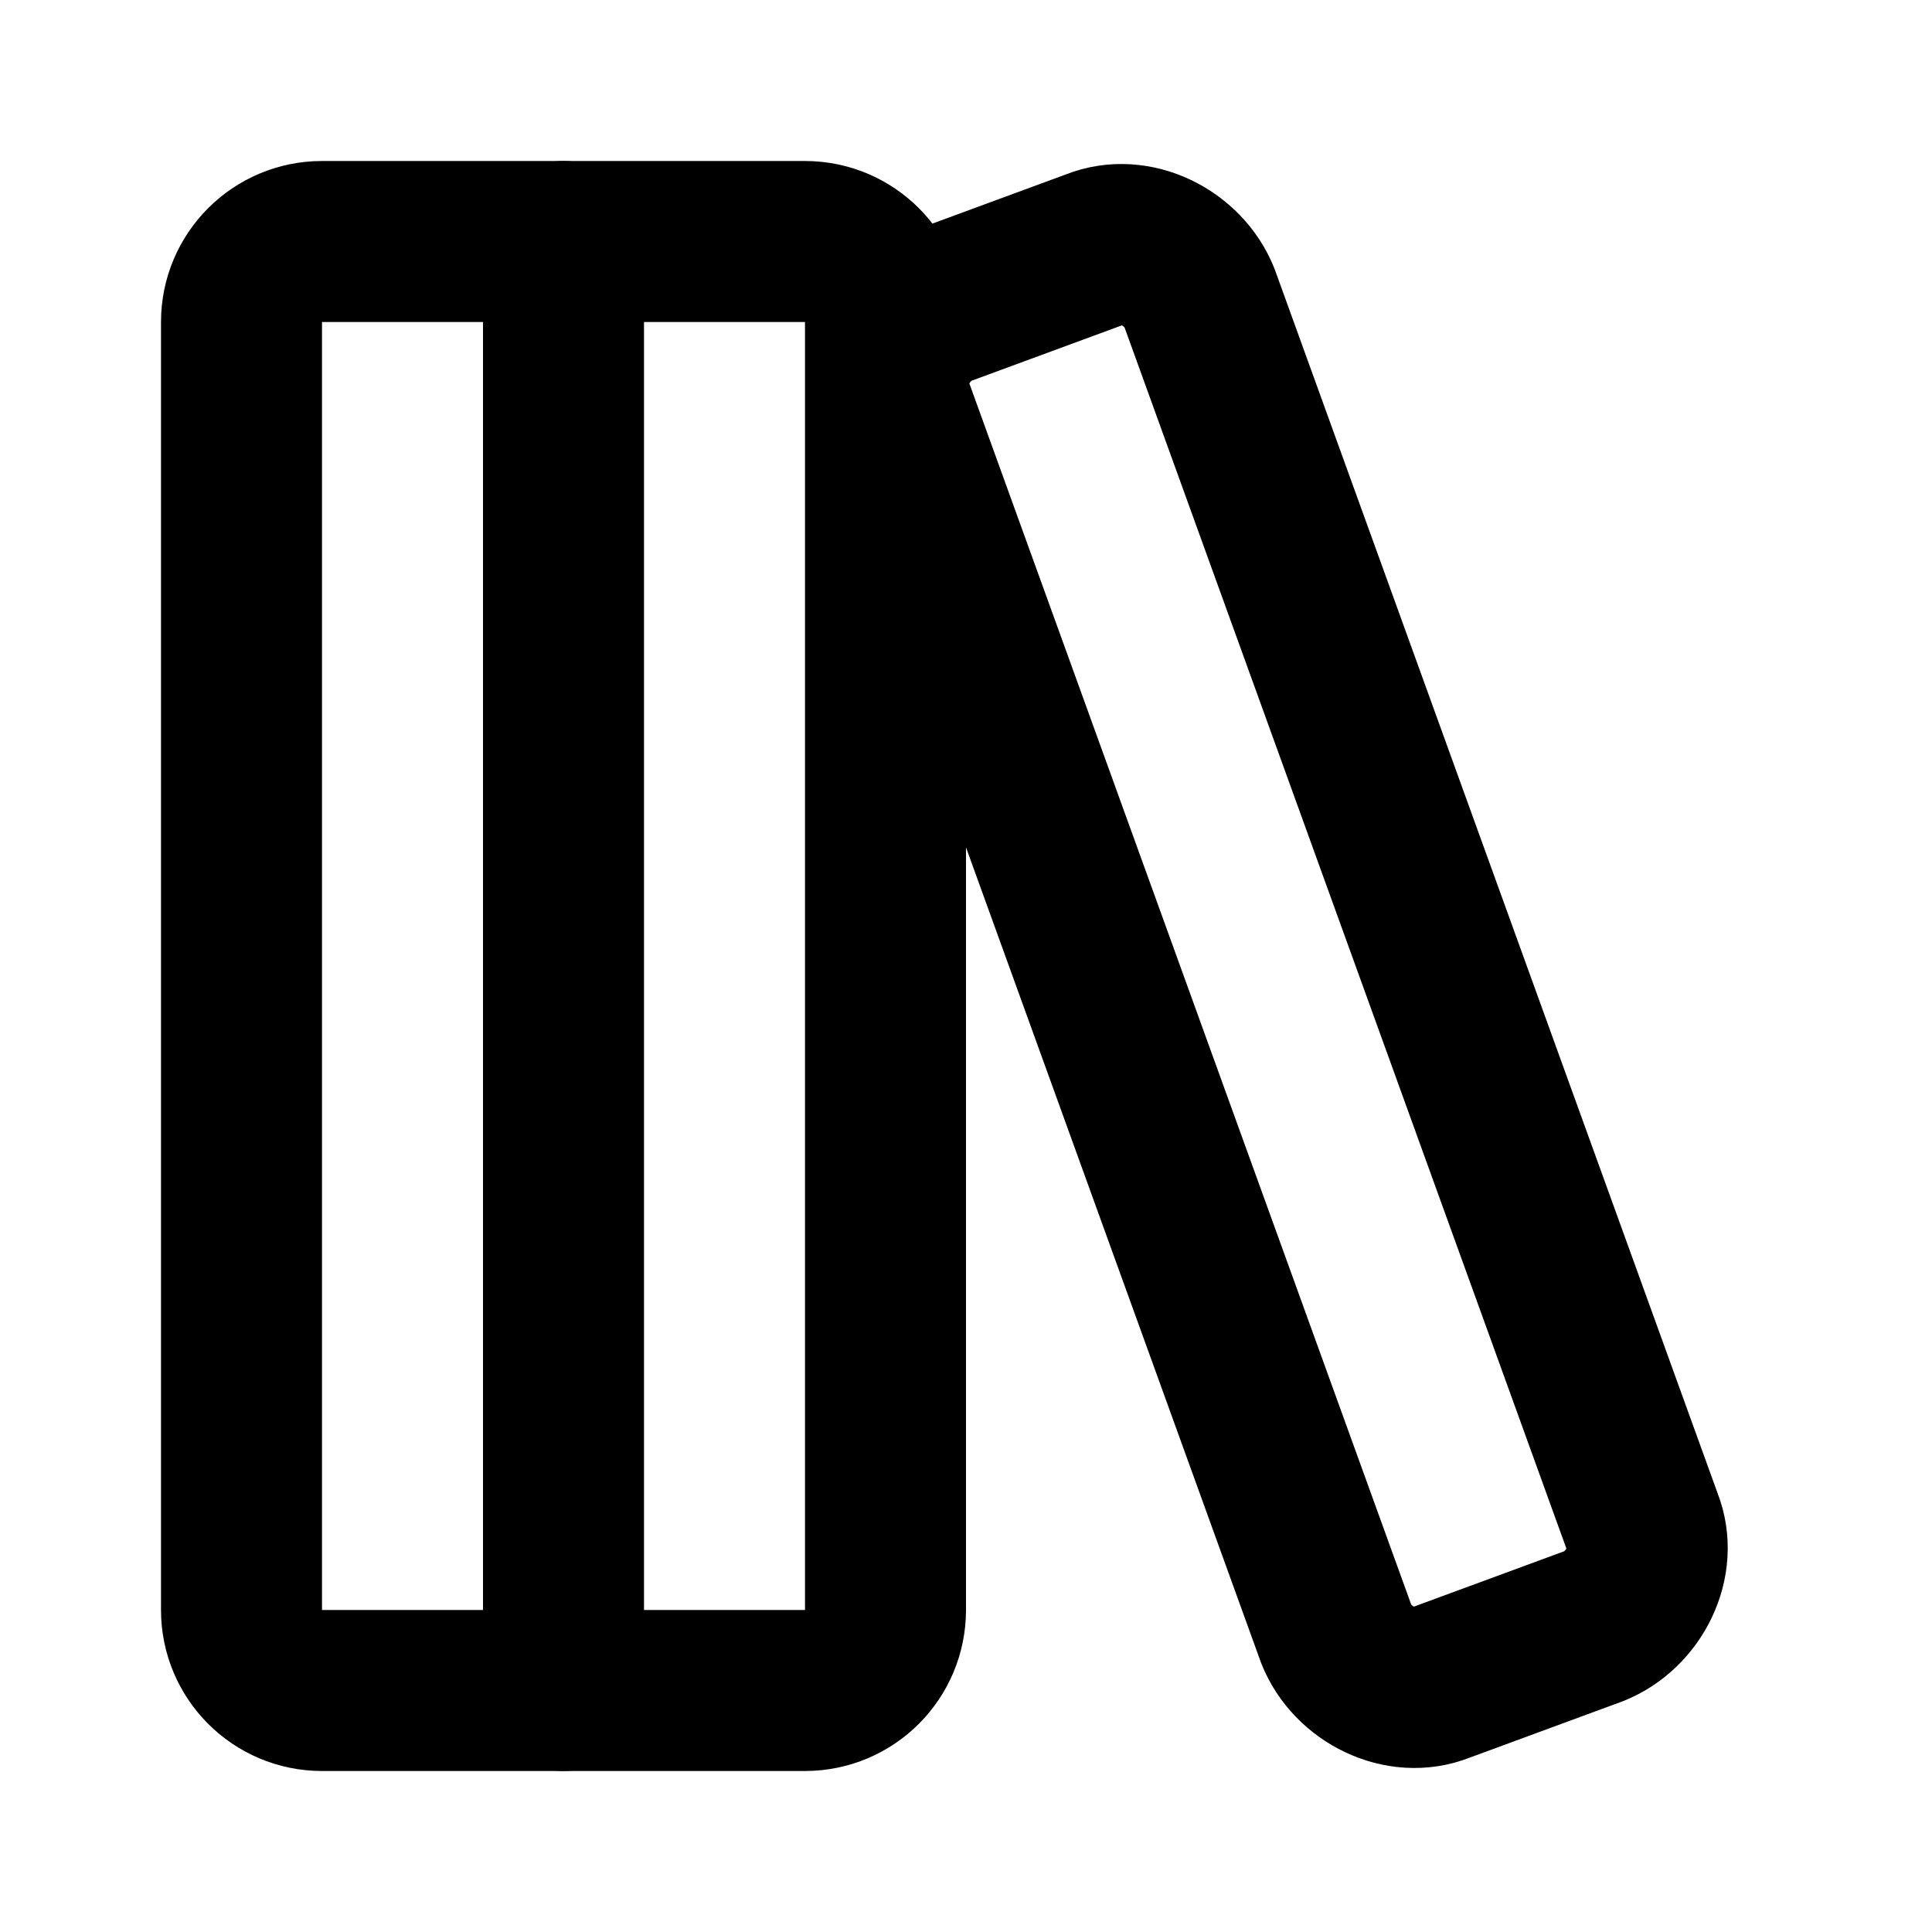
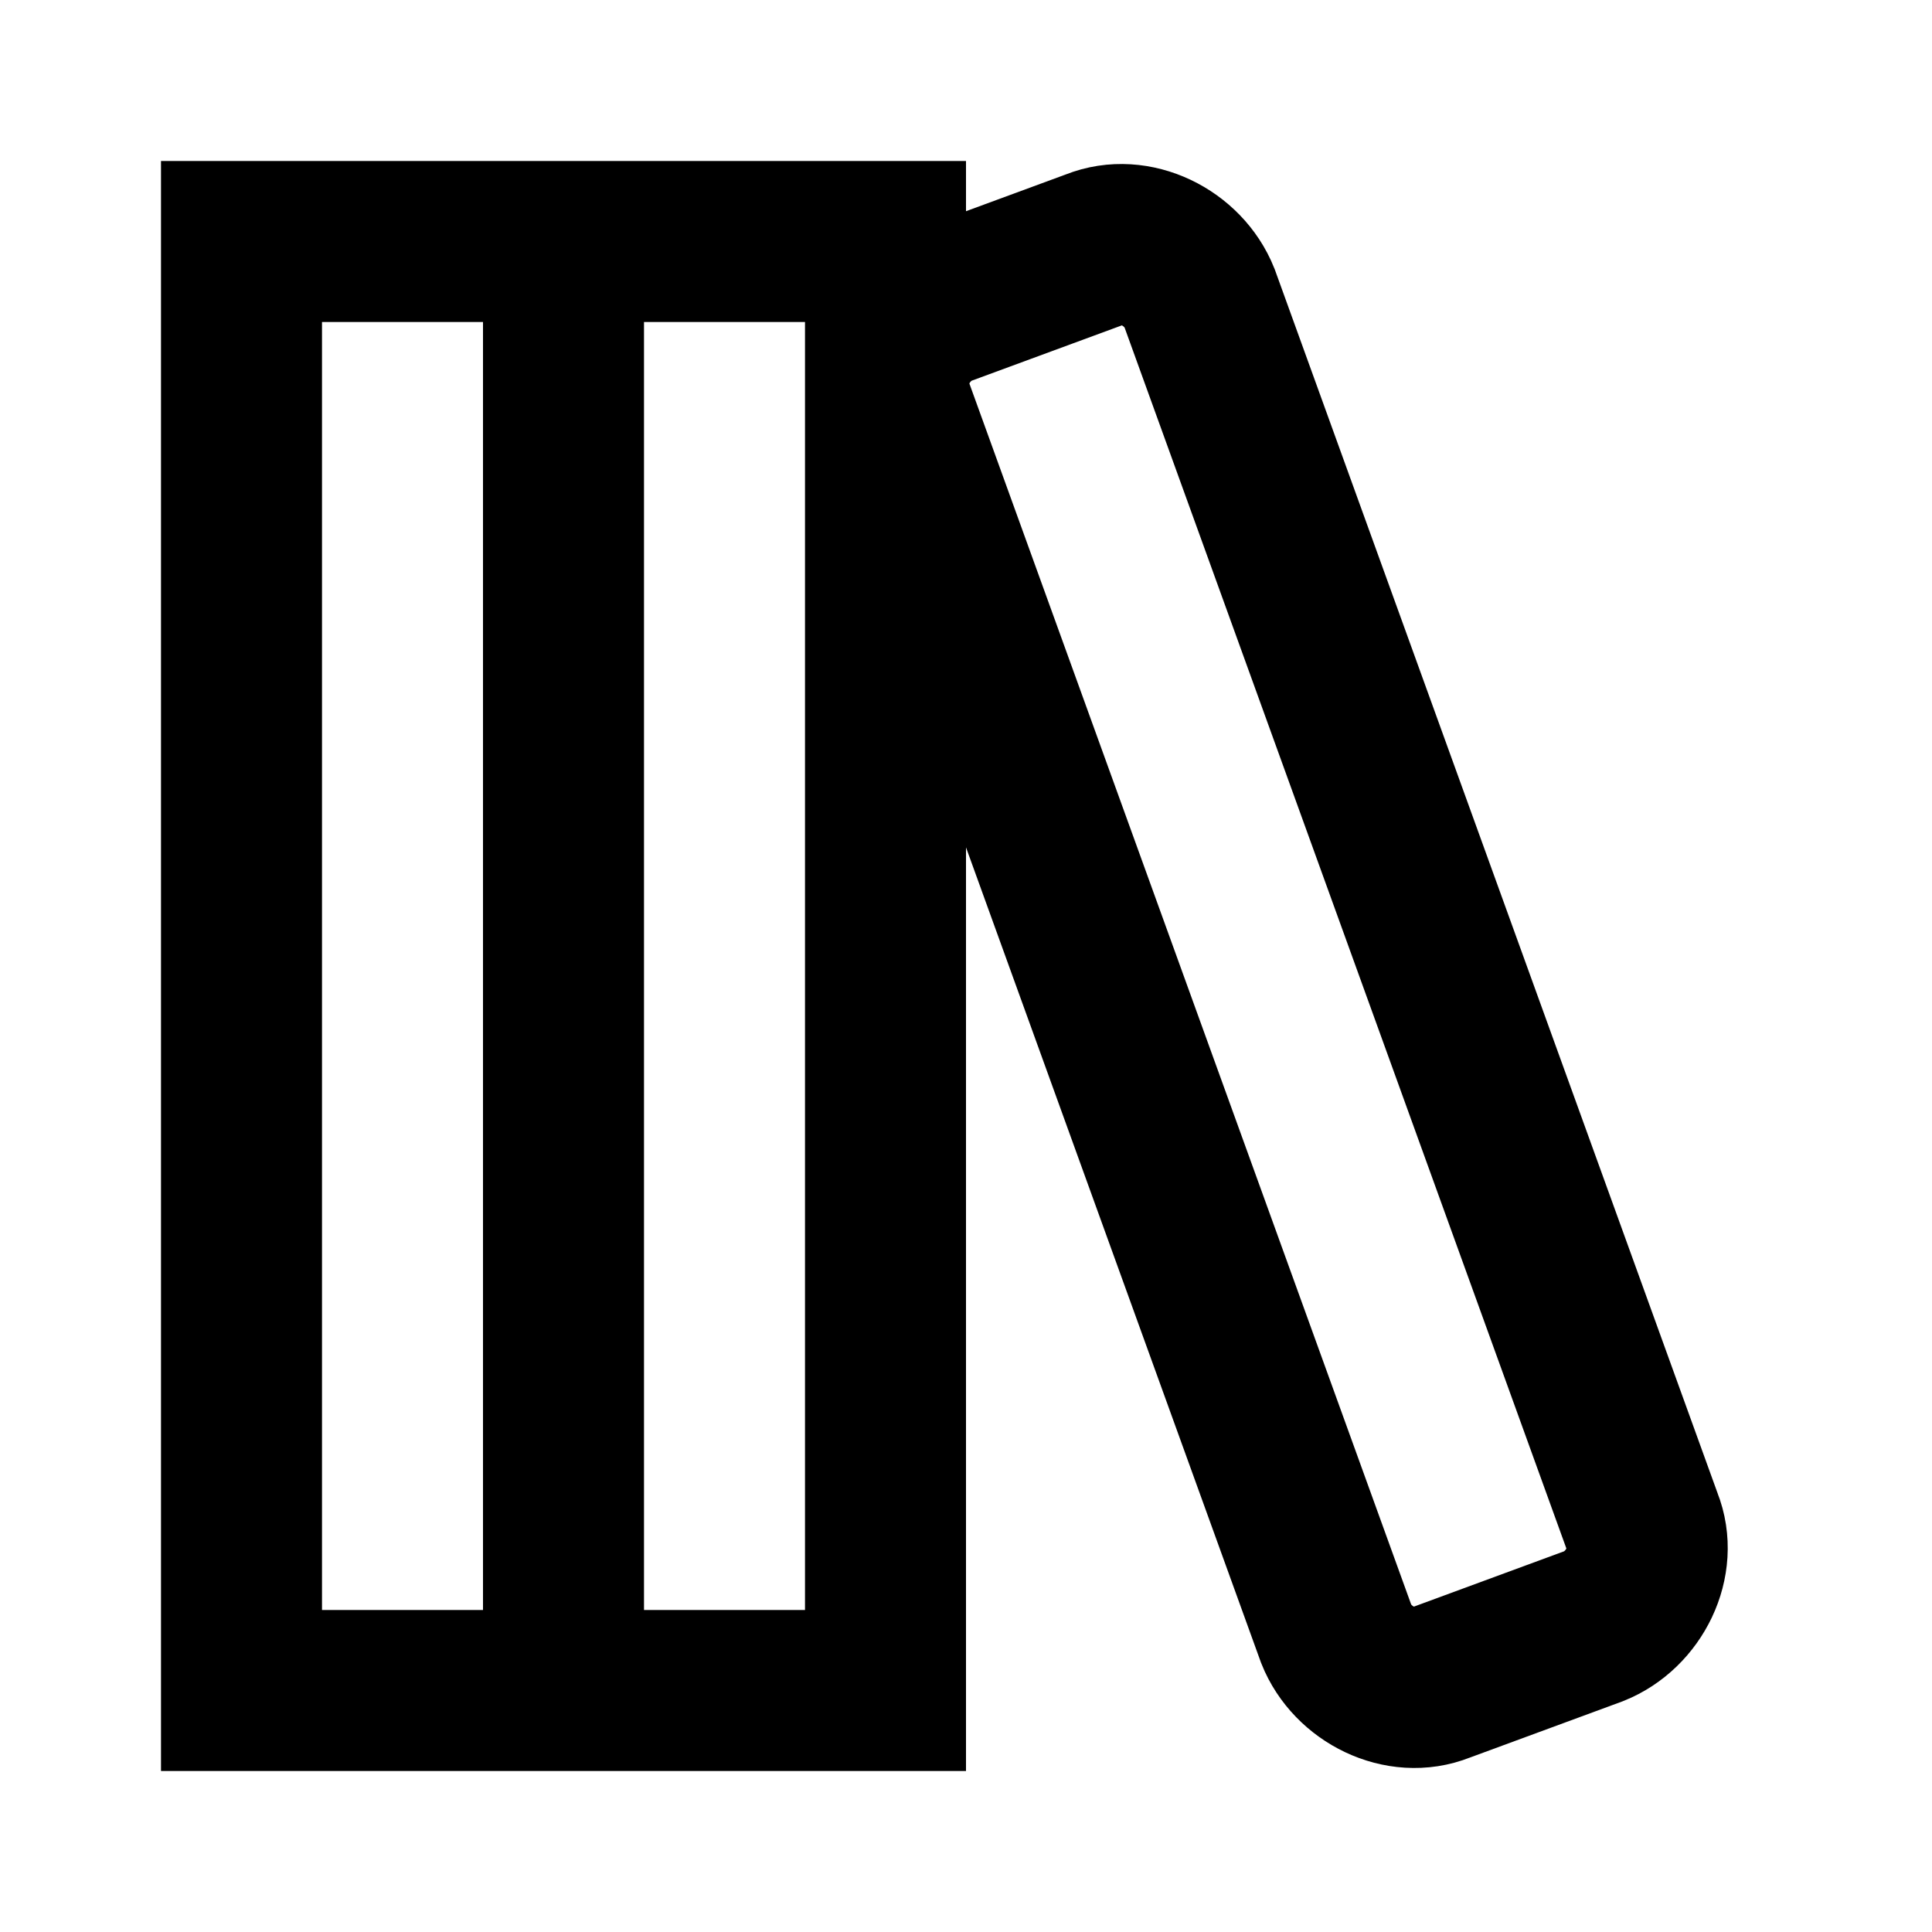
- <svg xmlns="http://www.w3.org/2000/svg" viewBox="0 0 24 24" fill="none" stroke="currentColor" stroke-width="2" stroke-linecap="round" stroke-linejoin="round">
-   <rect x="3" y="3" width="8" height="18" rx="1" />
+ <svg xmlns="http://www.w3.org/2000/svg" viewBox="0 0 24 24" fill="none" stroke="currentColor" stroke-width="2" stroke-linecap="butt" stroke-linejoin="miter">
+   <rect x="3" y="3" width="8" height="18" />
  <path d="M7 3v18" />
  <path d="M20.4 18.9c.2.5-.1 1.1-.6 1.3l-1.9.7c-.5.2-1.1-.1-1.3-.6L11.1 5.1c-.2-.5.1-1.1.6-1.3l1.9-.7c.5-.2 1.1.1 1.3.6Z" />
</svg>
